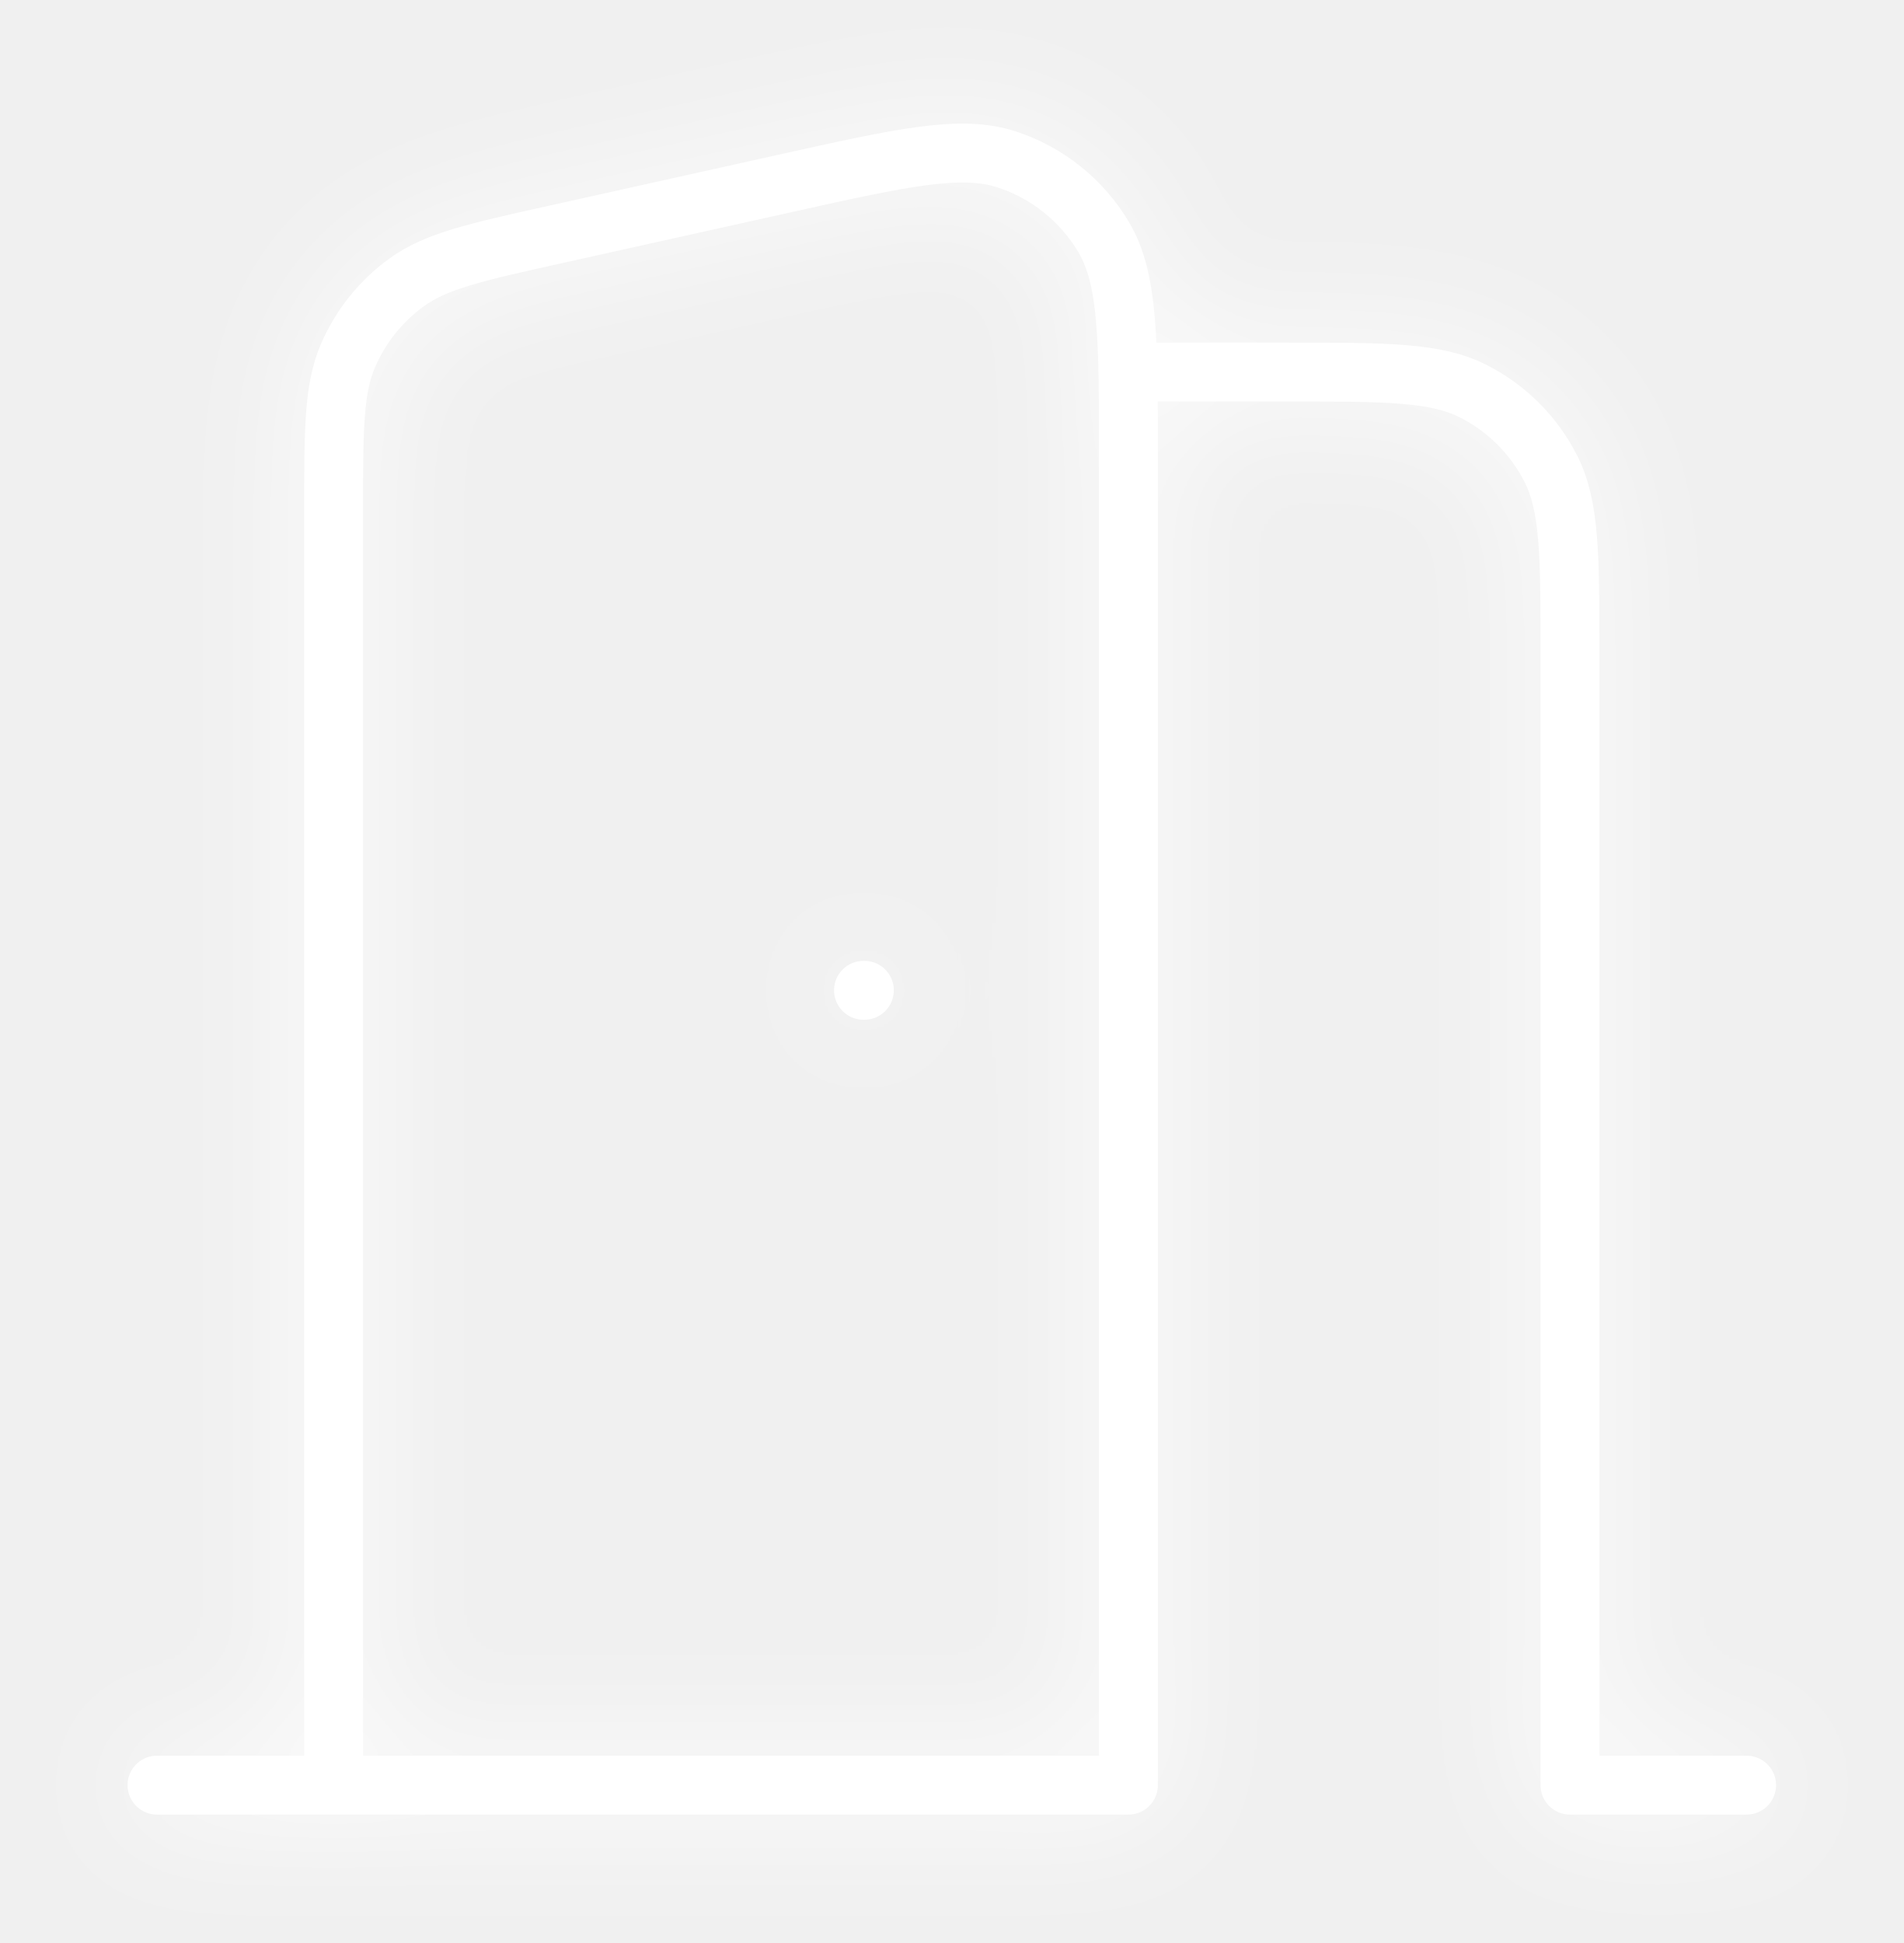
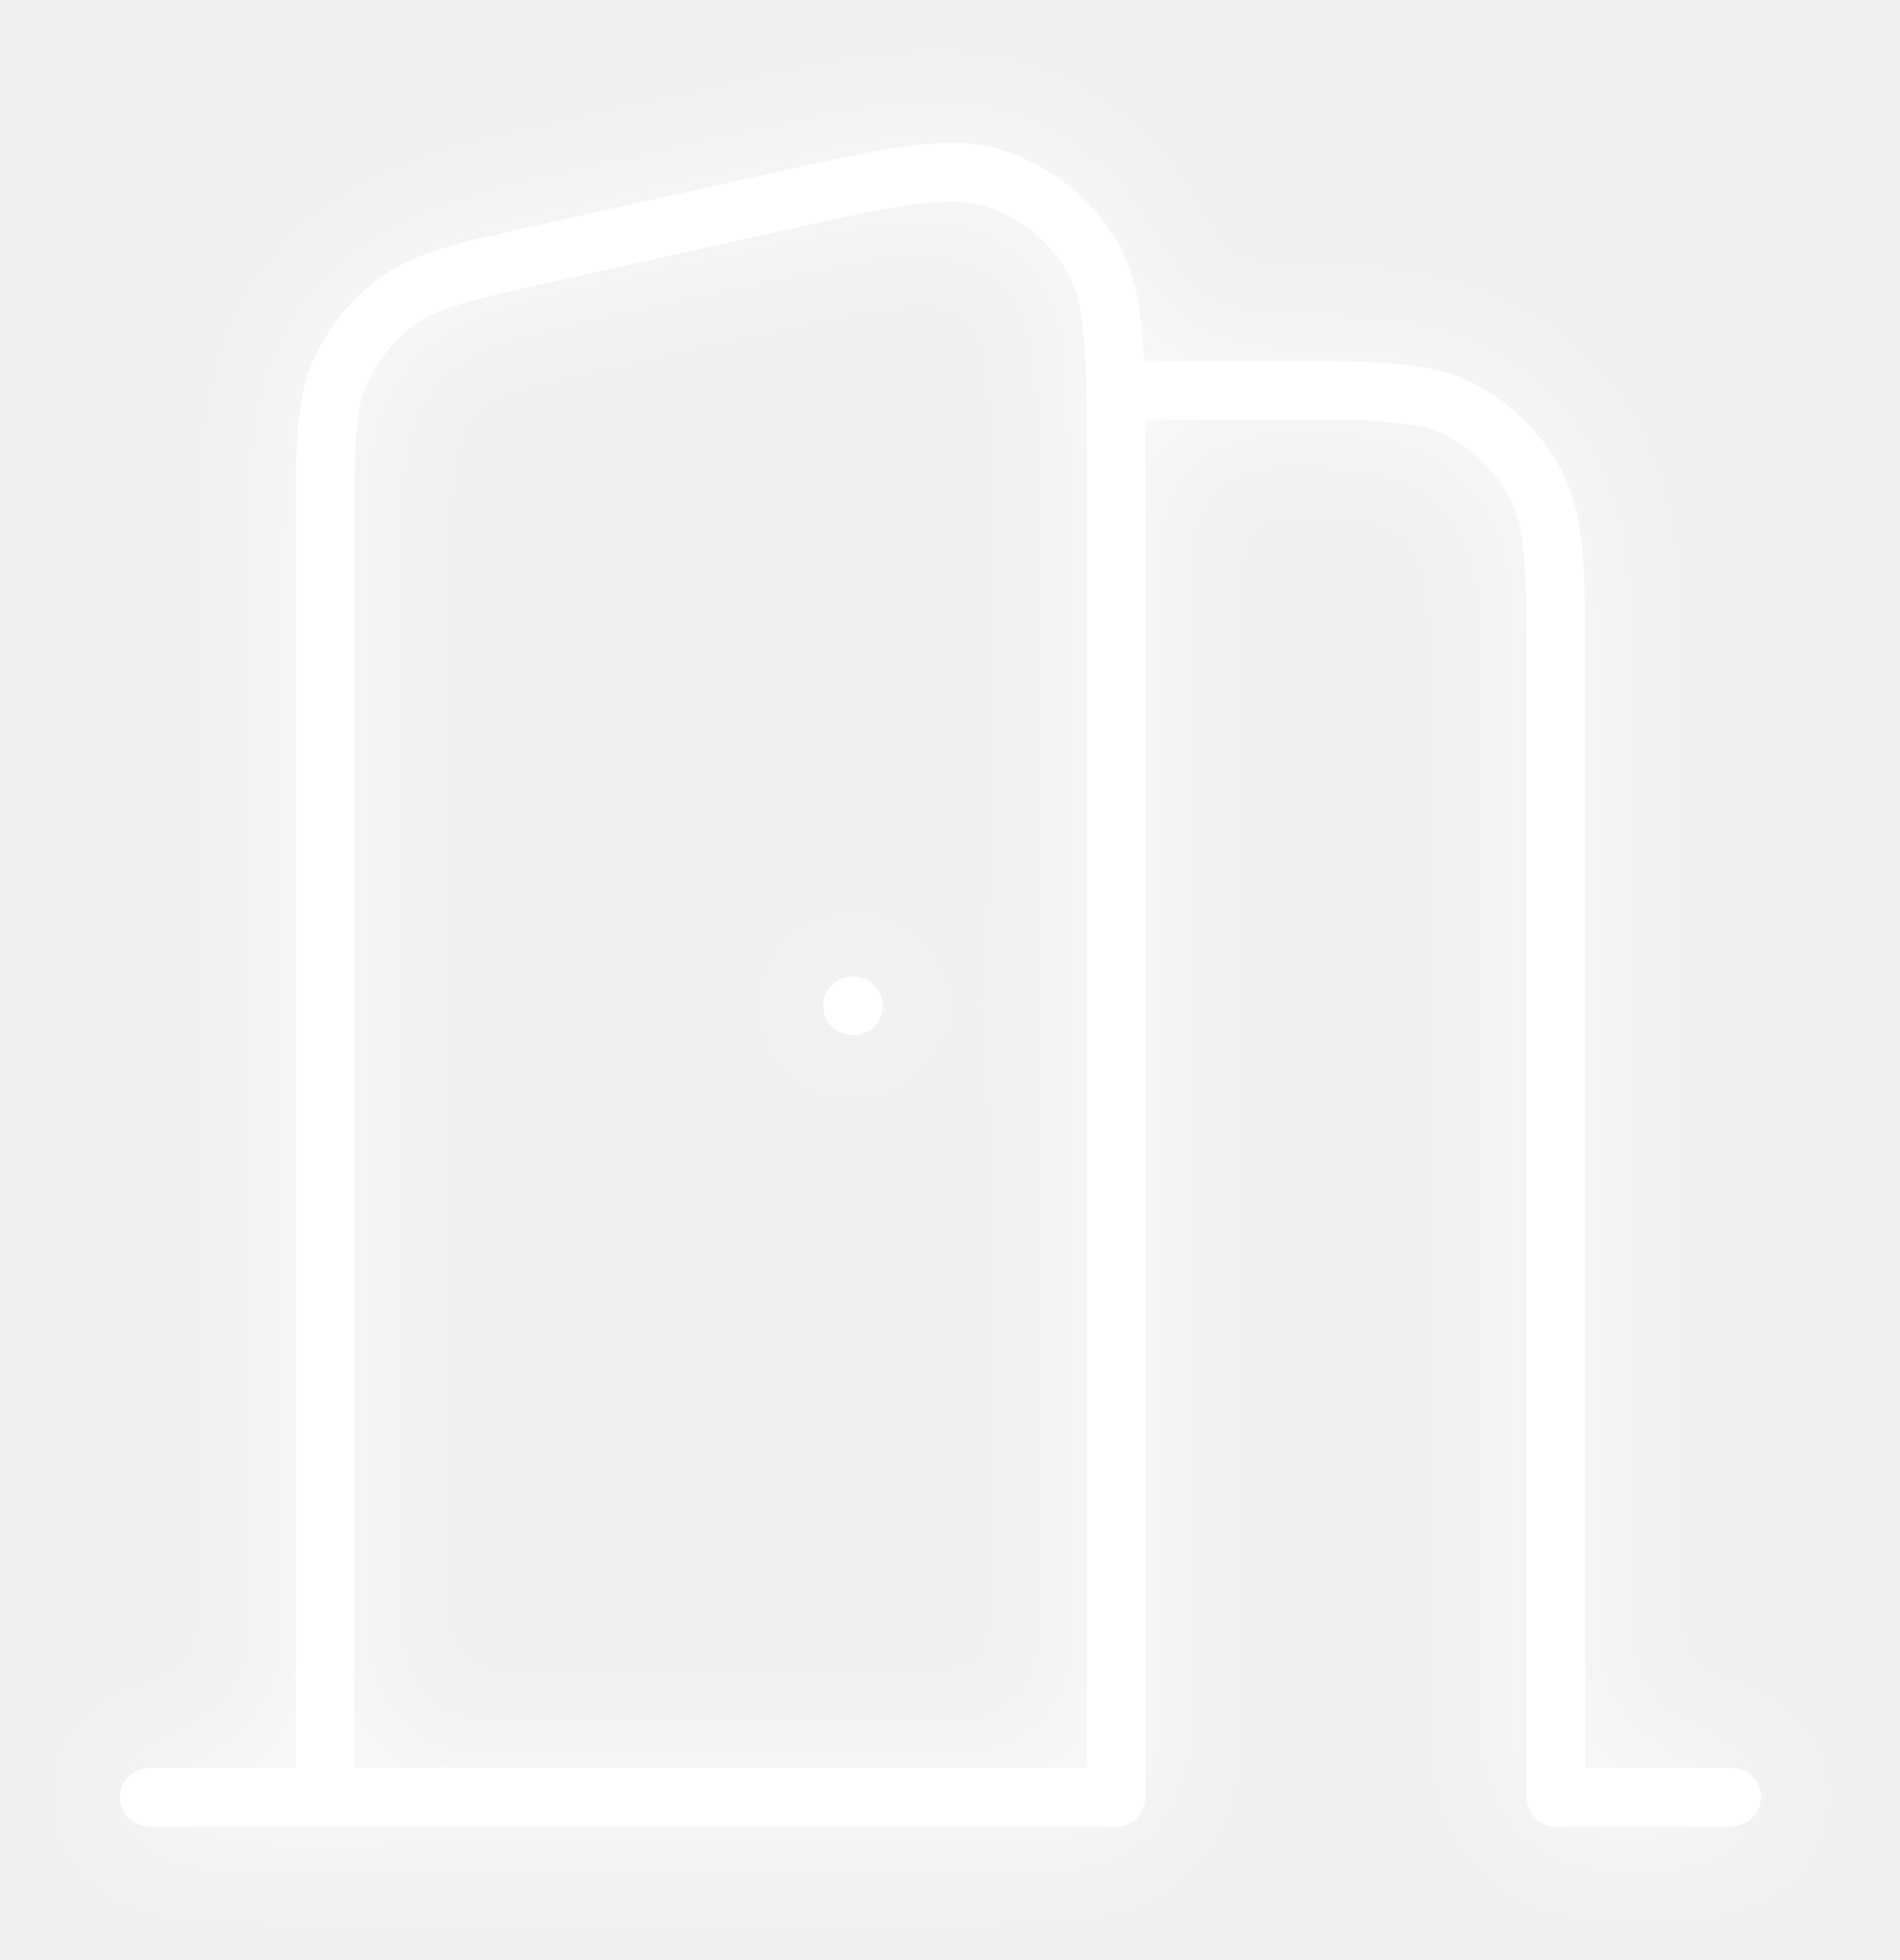
- <svg xmlns="http://www.w3.org/2000/svg" width="97" height="99" viewBox="0 0 97 99" fill="none">
+ <svg xmlns="http://www.w3.org/2000/svg" width="63" height="65" viewBox="0 0 63 65" fill="none">
  <g filter="url(#filter0_f_254_62)">
-     <path d="M8 90.957L57.5 90.957V23.409C57.5 17.27 57.5 14.201 56.234 12.074C55.124 10.209 53.377 8.808 51.316 8.129C48.964 7.354 45.968 8.02 39.976 9.352L28.276 11.951C24.253 12.846 22.241 13.293 20.739 14.374C19.415 15.329 18.375 16.625 17.73 18.125C17 19.826 17 21.887 17 26.009V90.957M57.473 18.957H65.6C70.641 18.957 73.161 18.957 75.086 19.938C76.779 20.801 78.156 22.178 79.019 23.871C80 25.797 80 28.317 80 33.357V90.957H89M44 50.458H44.045" stroke="white" stroke-width="3" stroke-linecap="round" stroke-linejoin="round" />
+     <path d="M4.952 59.599L37.028 59.599V15.827C37.028 11.85 37.028 9.861 36.208 8.482C35.489 7.274 34.356 6.366 33.021 5.926C31.497 5.424 29.556 5.855 25.673 6.718L18.091 8.403C15.484 8.982 14.18 9.272 13.207 9.973C12.349 10.591 11.675 11.432 11.257 12.404C10.784 13.506 10.784 14.841 10.784 17.512V59.599M37.011 12.943H42.277C45.543 12.943 47.176 12.943 48.424 13.578C49.521 14.138 50.413 15.03 50.972 16.127C51.608 17.375 51.608 19.008 51.608 22.274V59.599H57.44M28.28 33.355H28.309" stroke="white" stroke-width="1.944" stroke-linecap="round" stroke-linejoin="round" />
  </g>
-   <path d="M8 90.957L57.5 90.957V23.409C57.5 17.27 57.5 14.201 56.234 12.074C55.124 10.209 53.377 8.808 51.316 8.129C48.964 7.354 45.968 8.02 39.976 9.352L28.276 11.951C24.253 12.846 22.241 13.293 20.739 14.374C19.415 15.329 18.375 16.625 17.73 18.125C17 19.826 17 21.887 17 26.009V90.957M57.473 18.957H65.6C70.641 18.957 73.161 18.957 75.086 19.938C76.779 20.801 78.156 22.178 79.019 23.871C80 25.797 80 28.317 80 33.357V90.957H89M44 50.458H44.045" stroke="white" stroke-width="3" stroke-linecap="round" stroke-linejoin="round" />
+   <path d="M4.952 59.599L37.028 59.599V15.827C37.028 11.85 37.028 9.861 36.208 8.482C35.489 7.274 34.356 6.366 33.021 5.926C31.497 5.424 29.556 5.855 25.673 6.718L18.091 8.403C15.484 8.982 14.18 9.272 13.207 9.973C12.349 10.591 11.675 11.432 11.257 12.404C10.784 13.506 10.784 14.841 10.784 17.512V59.599M37.011 12.943H42.277C45.543 12.943 47.176 12.943 48.424 13.578C49.521 14.138 50.413 15.03 50.972 16.127C51.608 17.375 51.608 19.008 51.608 22.274V59.599H57.44M28.28 33.355H28.309" stroke="white" stroke-width="1.944" stroke-linecap="round" stroke-linejoin="round" />
  <defs>
-     <filter id="filter0_f_254_62" x="0.5" y="0.299" width="96" height="98.158" filterUnits="userSpaceOnUse" color-interpolation-filters="sRGB">
+     <filter id="filter0_f_254_62" x="0.092" y="0.852" width="62.208" height="63.607" filterUnits="userSpaceOnUse" color-interpolation-filters="sRGB">
      <feFlood flood-opacity="0" result="BackgroundImageFix" />
      <feBlend mode="normal" in="SourceGraphic" in2="BackgroundImageFix" result="shape" />
-       <feGaussianBlur stdDeviation="3" result="effect1_foregroundBlur_254_62" />
+       <feGaussianBlur stdDeviation="1.944" result="effect1_foregroundBlur_254_62" />
    </filter>
  </defs>
</svg>
